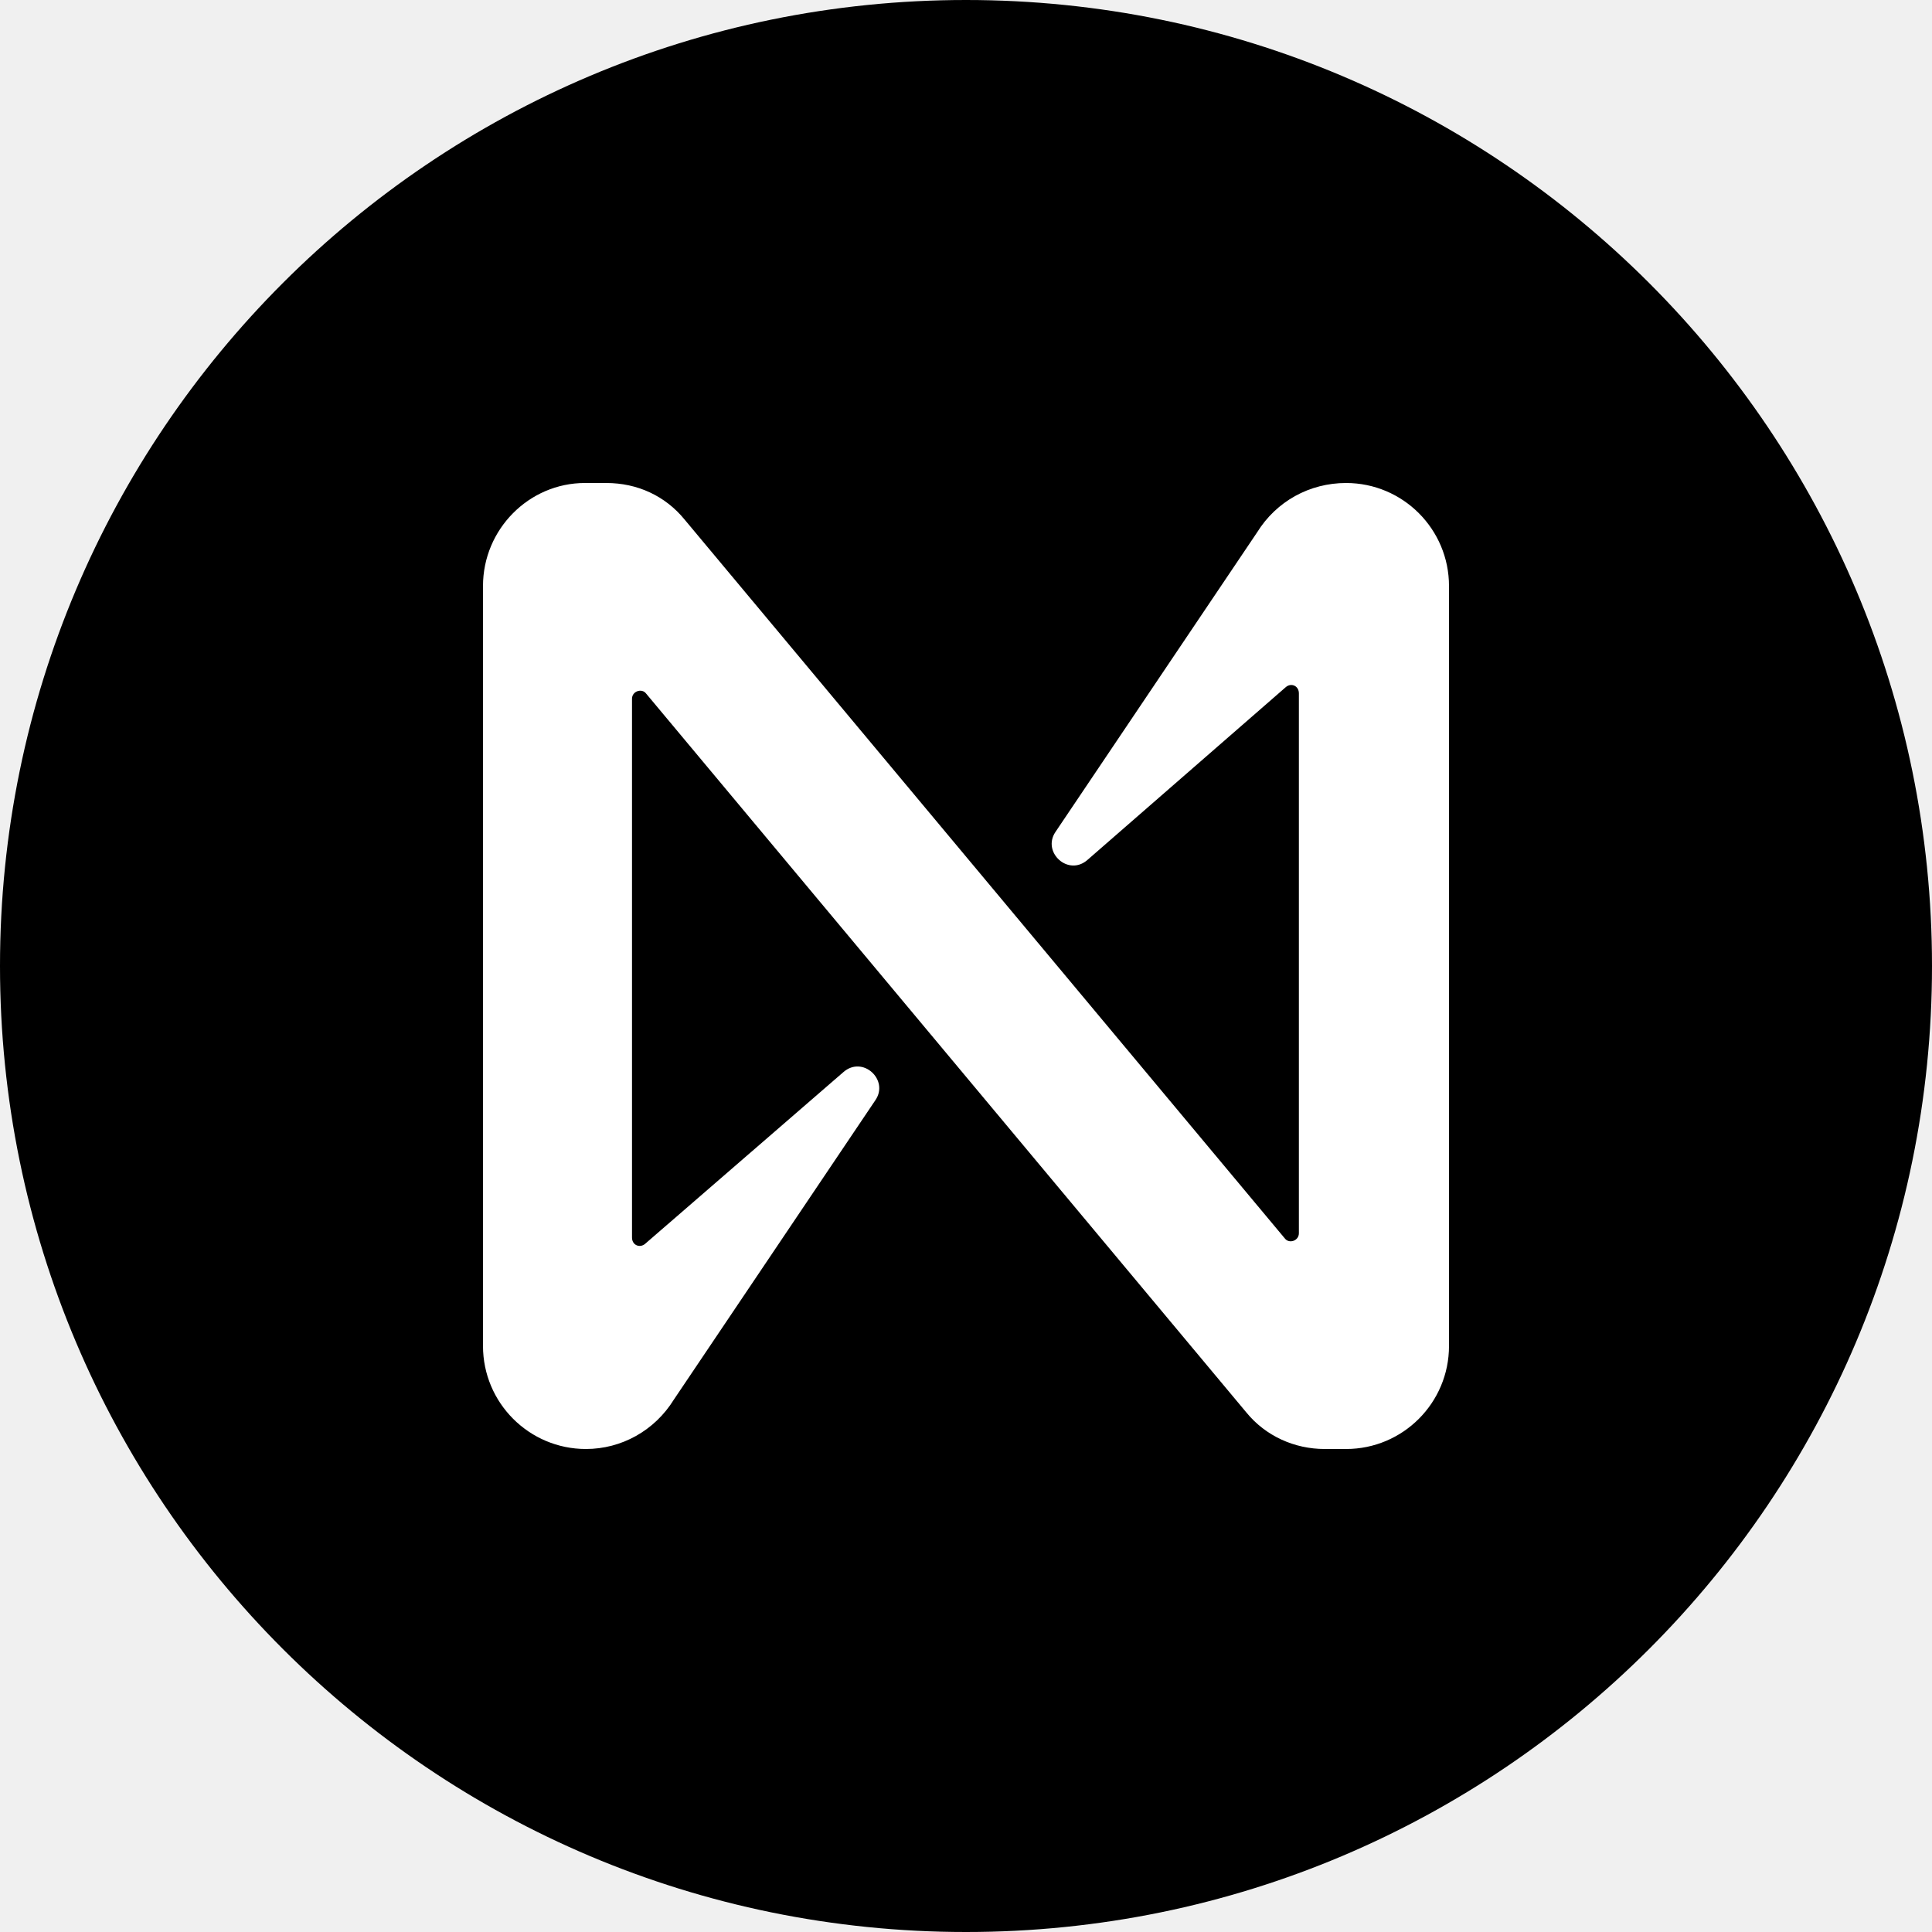
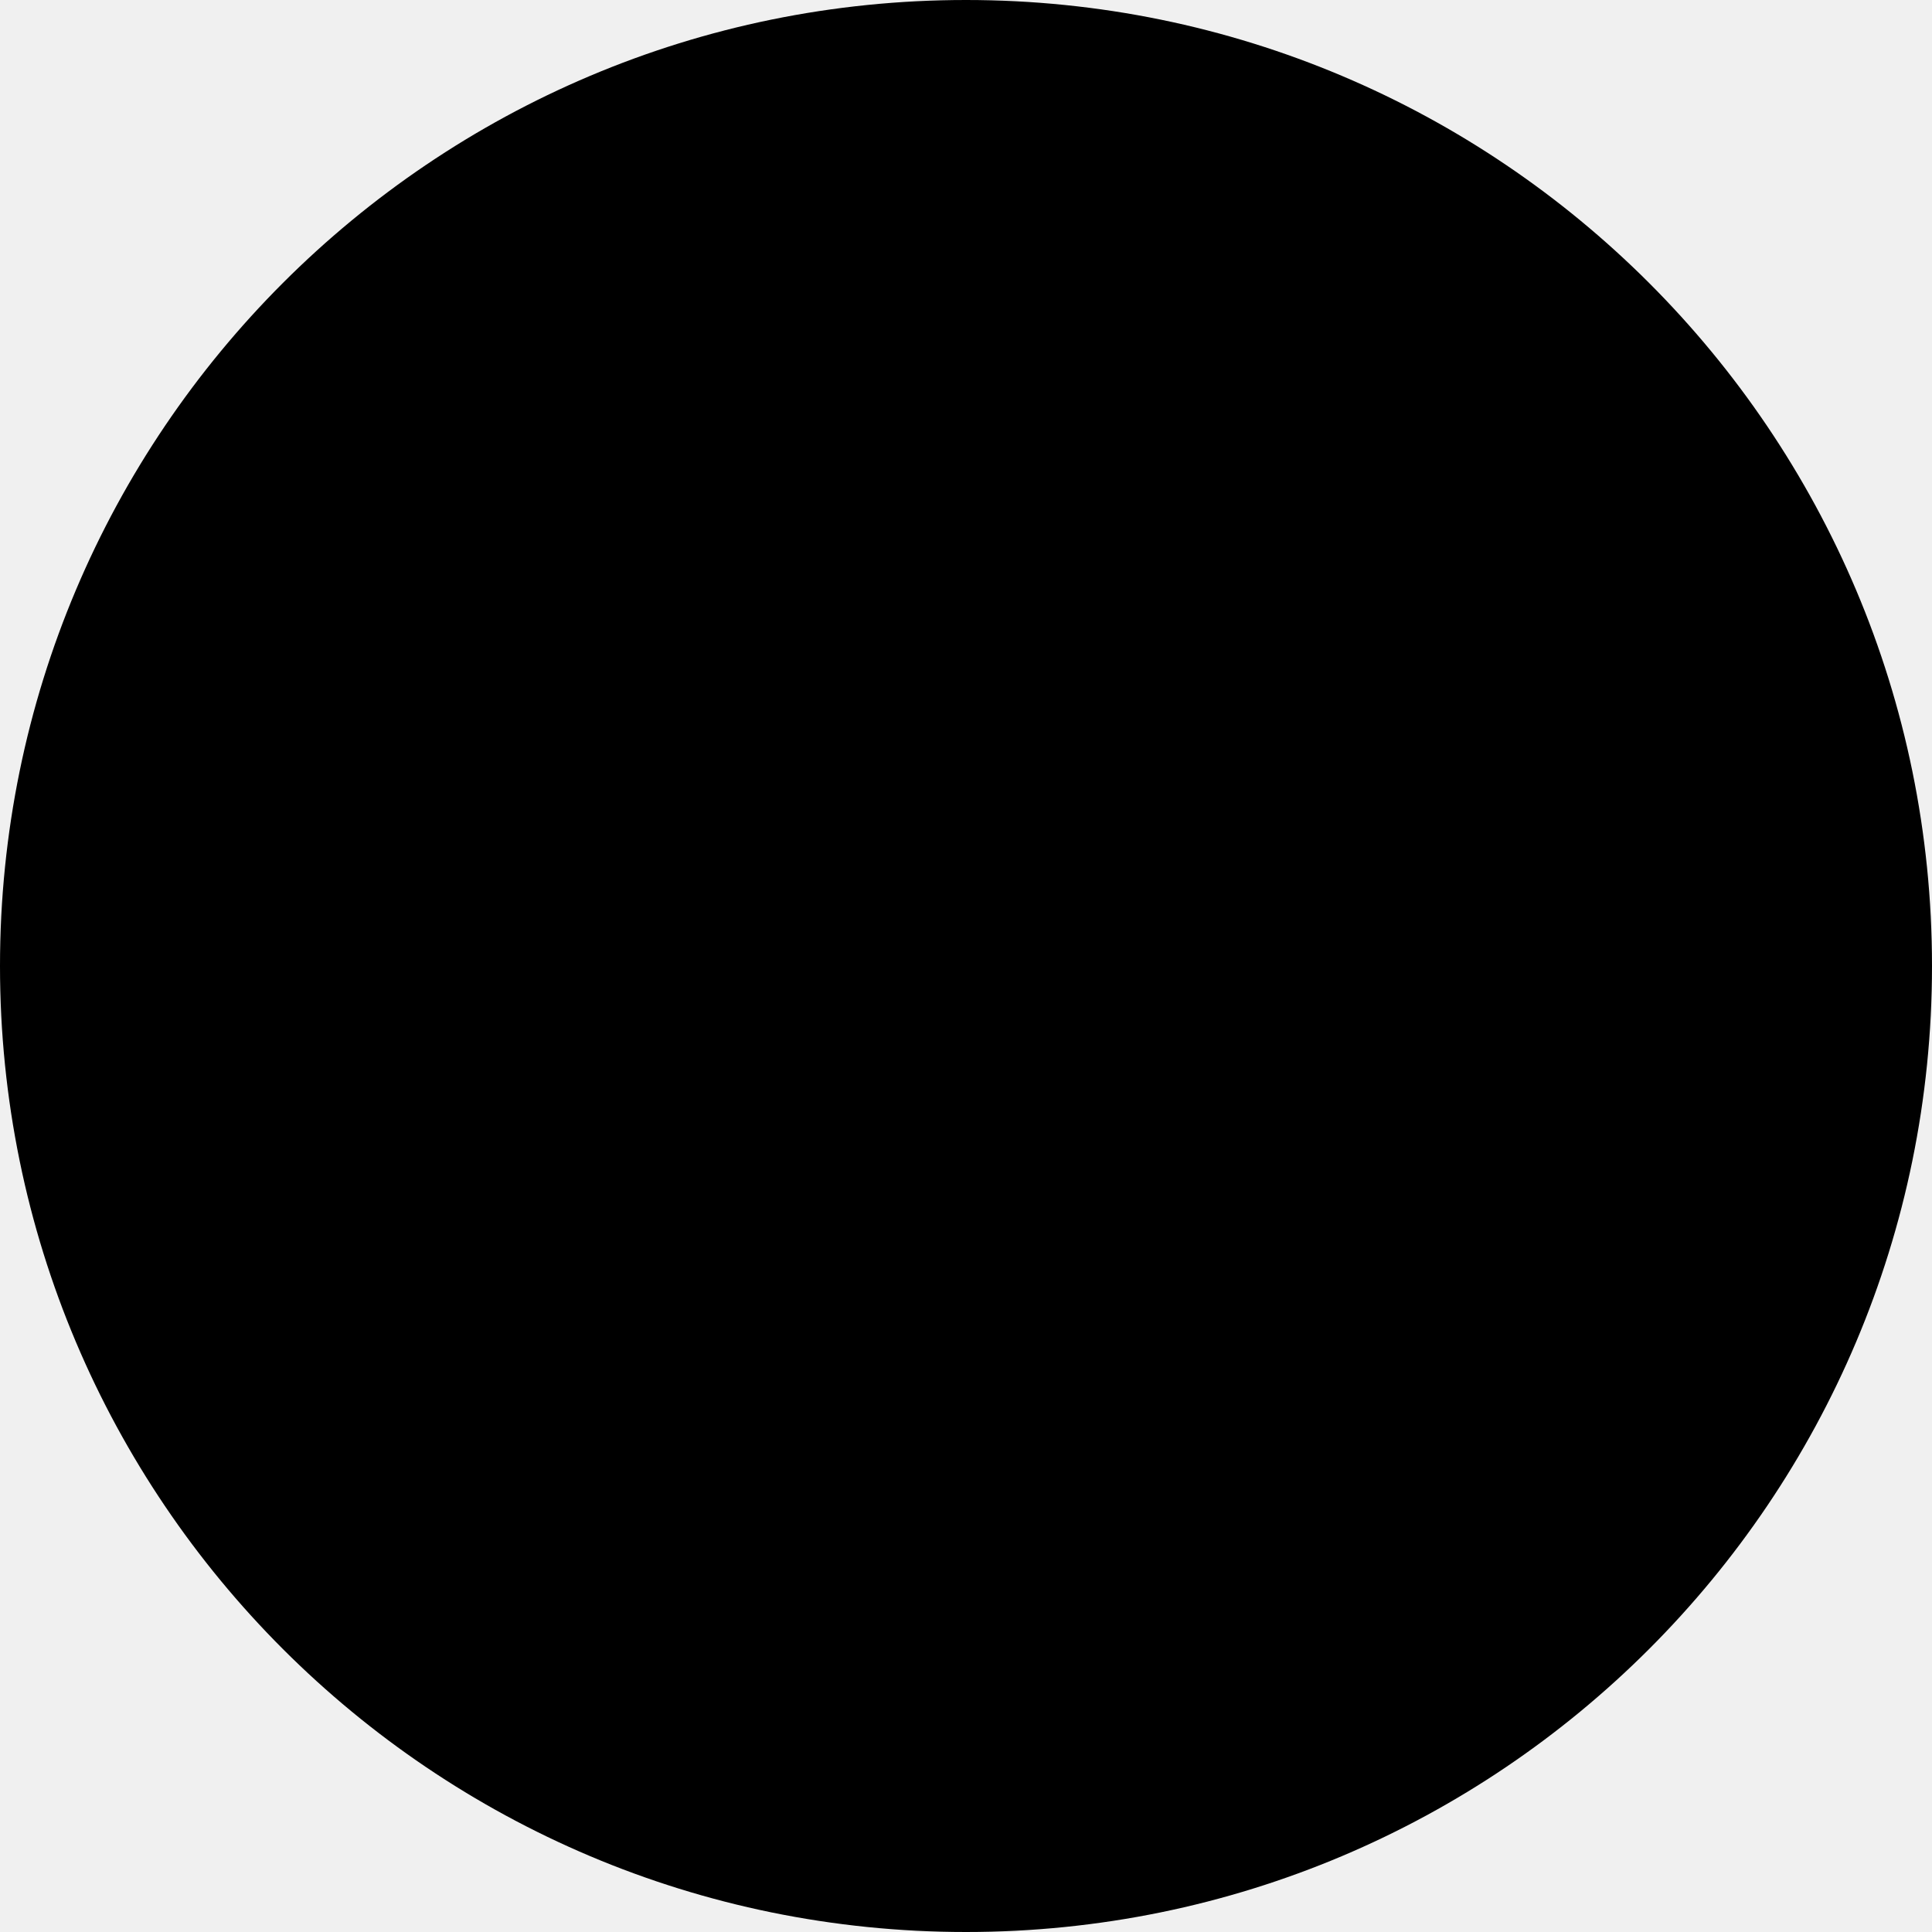
<svg xmlns="http://www.w3.org/2000/svg" width="40" height="40" viewBox="0 0 40 40" fill="none">
  <path d="M0 20C0 8.954 8.954 0 20 0V0C31.046 0 40 8.954 40 20V20C40 31.046 31.046 40 20 40V40C8.954 40 0 31.046 0 20V20Z" fill="black" />
-   <path d="M26.027 11.022L21.854 17.222C21.565 17.644 22.12 18.156 22.519 17.8L26.626 14.222C26.737 14.133 26.892 14.2 26.892 14.356V25.533C26.892 25.689 26.693 25.756 26.604 25.644L14.173 10.756C13.774 10.267 13.196 10 12.553 10H12.109C10.954 10 10 10.956 10 12.133V27.867C10 29.044 10.954 30 12.131 30C12.864 30 13.552 29.622 13.951 28.978L18.124 22.778C18.413 22.356 17.858 21.844 17.458 22.2L13.352 25.756C13.241 25.844 13.085 25.778 13.085 25.622V14.467C13.085 14.311 13.285 14.244 13.374 14.356L25.805 29.244C26.204 29.733 26.804 30 27.425 30H27.869C29.046 30 30 29.044 30 27.867V12.133C30 10.956 29.046 10 27.869 10C27.114 10 26.426 10.378 26.027 11.022Z" fill="white" />
+   <path d="M26.027 11.022L21.854 17.222C21.565 17.644 22.12 18.156 22.519 17.8L26.626 14.222C26.737 14.133 26.892 14.2 26.892 14.356V25.533C26.892 25.689 26.693 25.756 26.604 25.644L14.173 10.756C13.774 10.267 13.196 10 12.553 10H12.109C10.954 10 10 10.956 10 12.133V27.867C10 29.044 10.954 30 12.131 30C12.864 30 13.552 29.622 13.951 28.978L18.124 22.778C18.413 22.356 17.858 21.844 17.458 22.2L13.352 25.756C13.241 25.844 13.085 25.778 13.085 25.622V14.467C13.085 14.311 13.285 14.244 13.374 14.356L25.805 29.244C26.204 29.733 26.804 30 27.425 30H27.869C29.046 30 30 29.044 30 27.867V12.133C30 10.956 29.046 10 27.869 10C27.114 10 26.426 10.378 26.027 11.022Z" fill="black" />
</svg>
